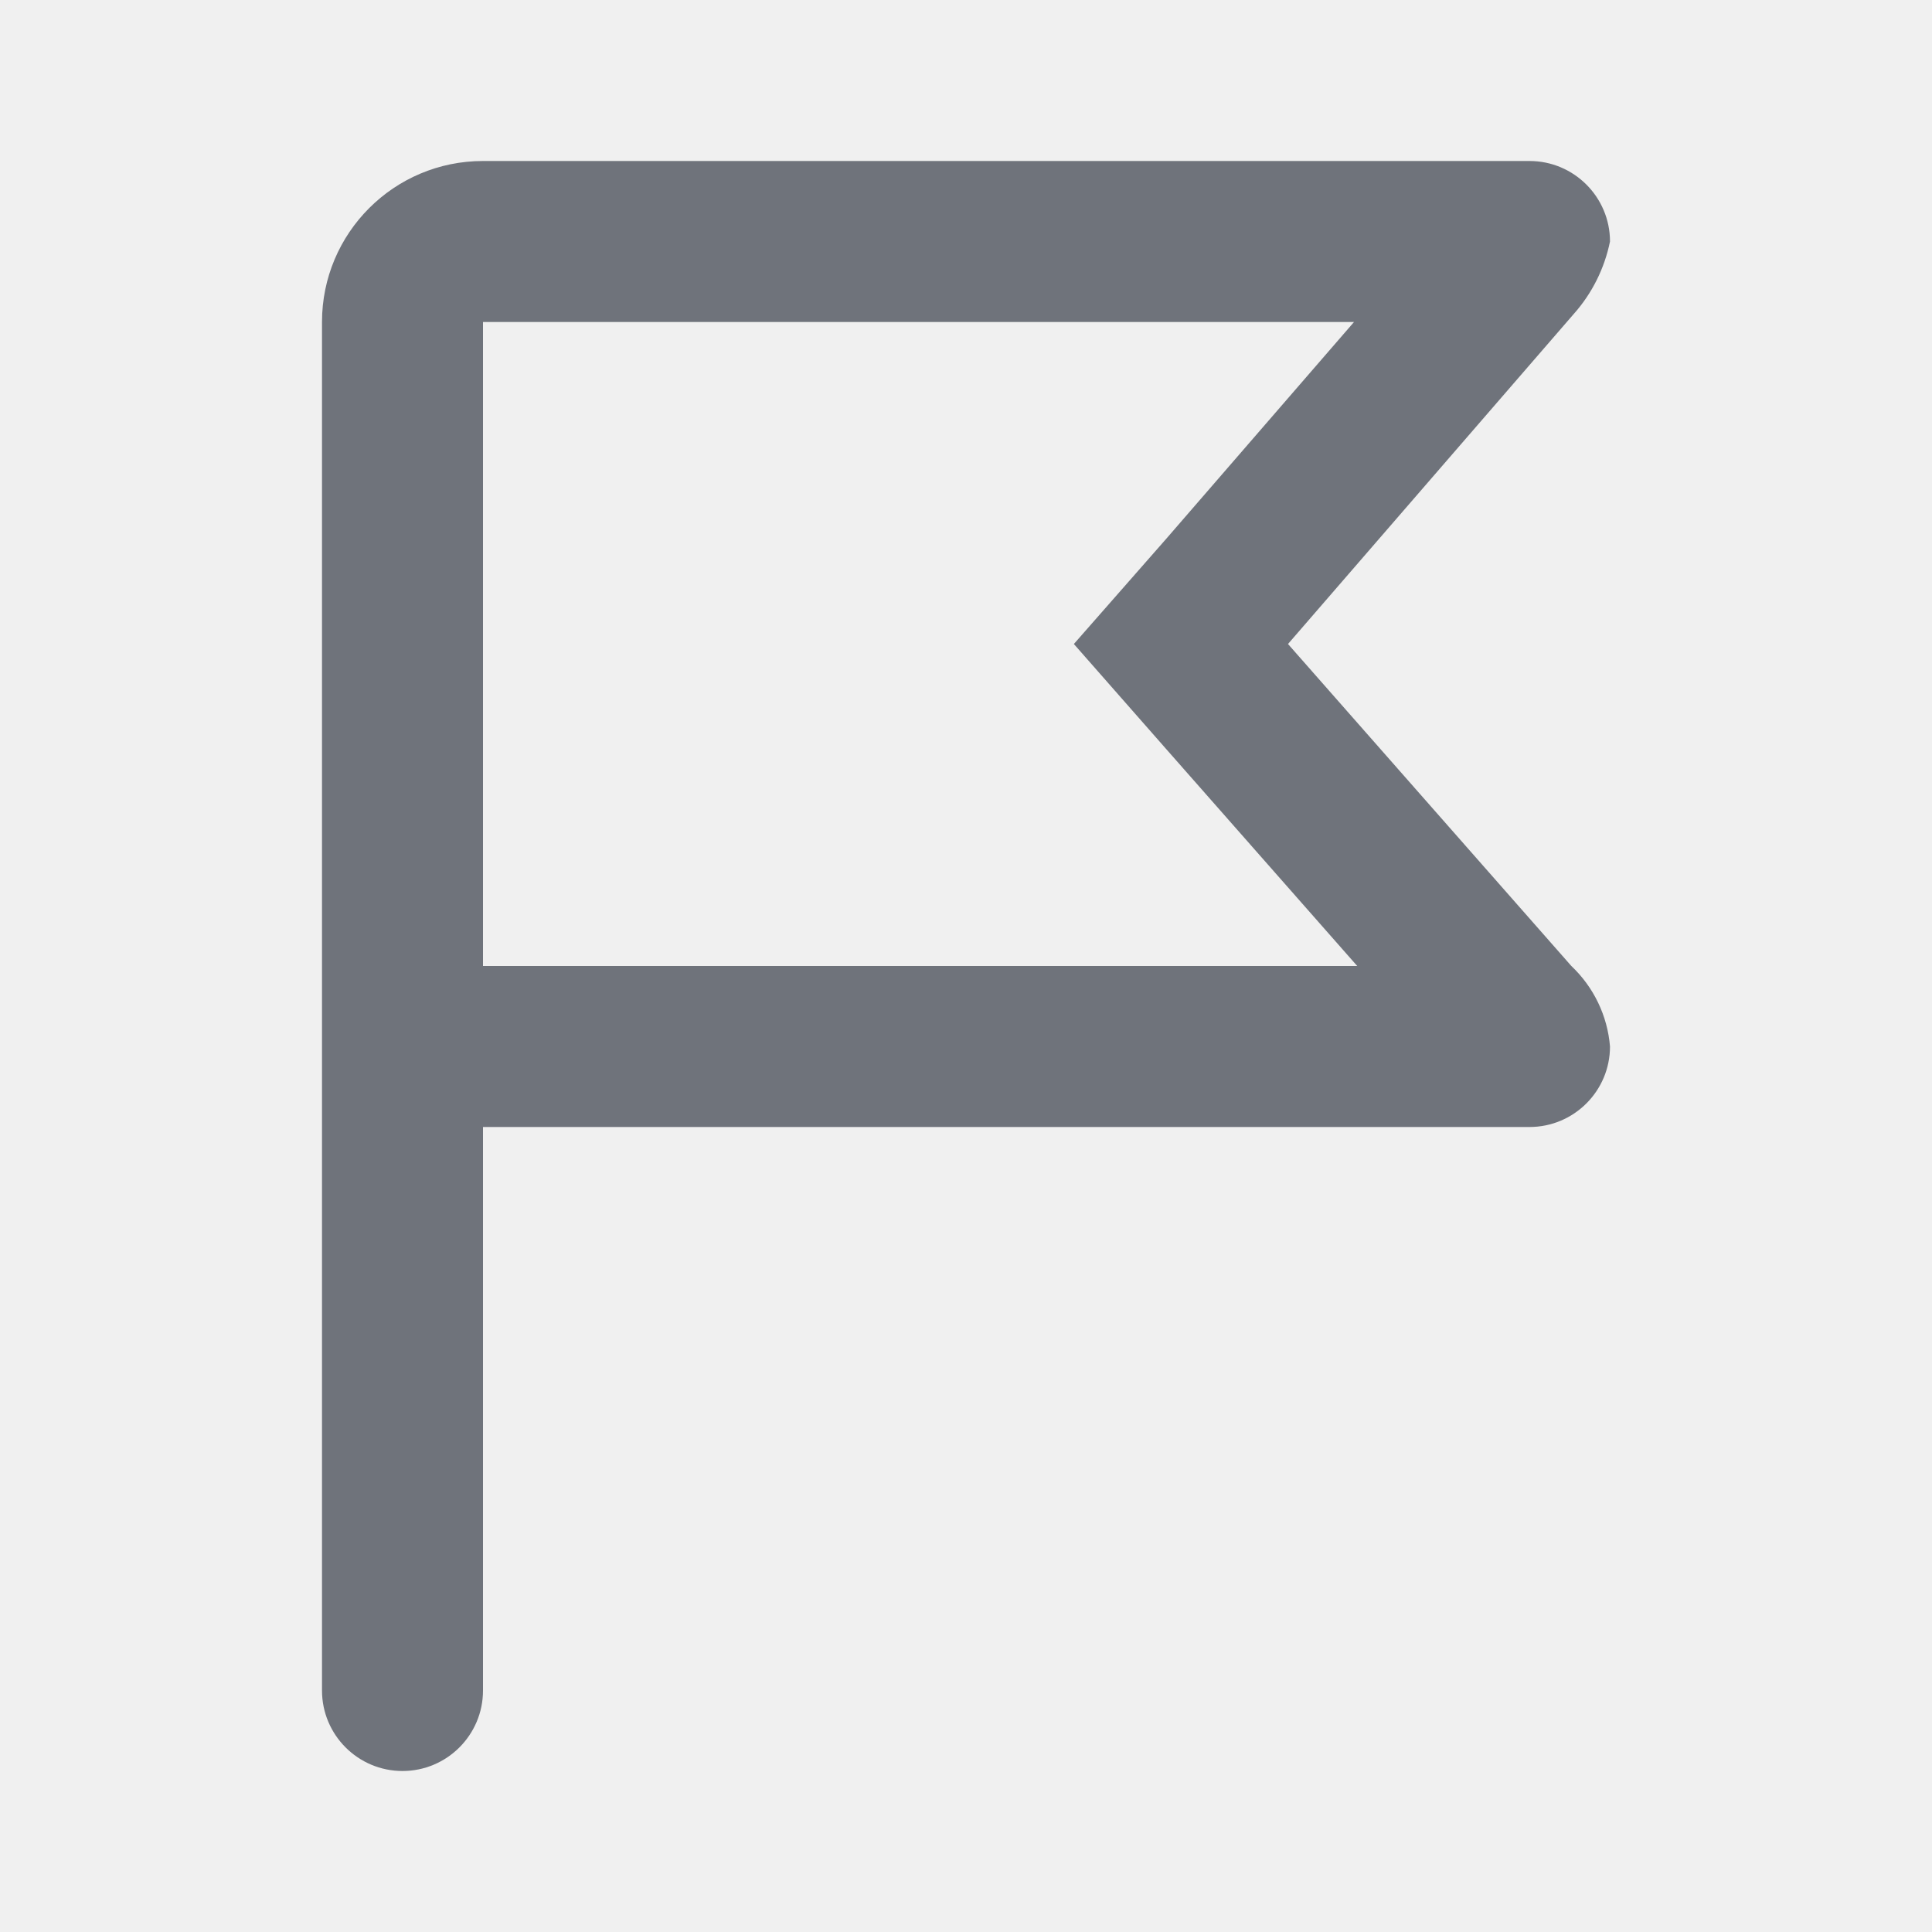
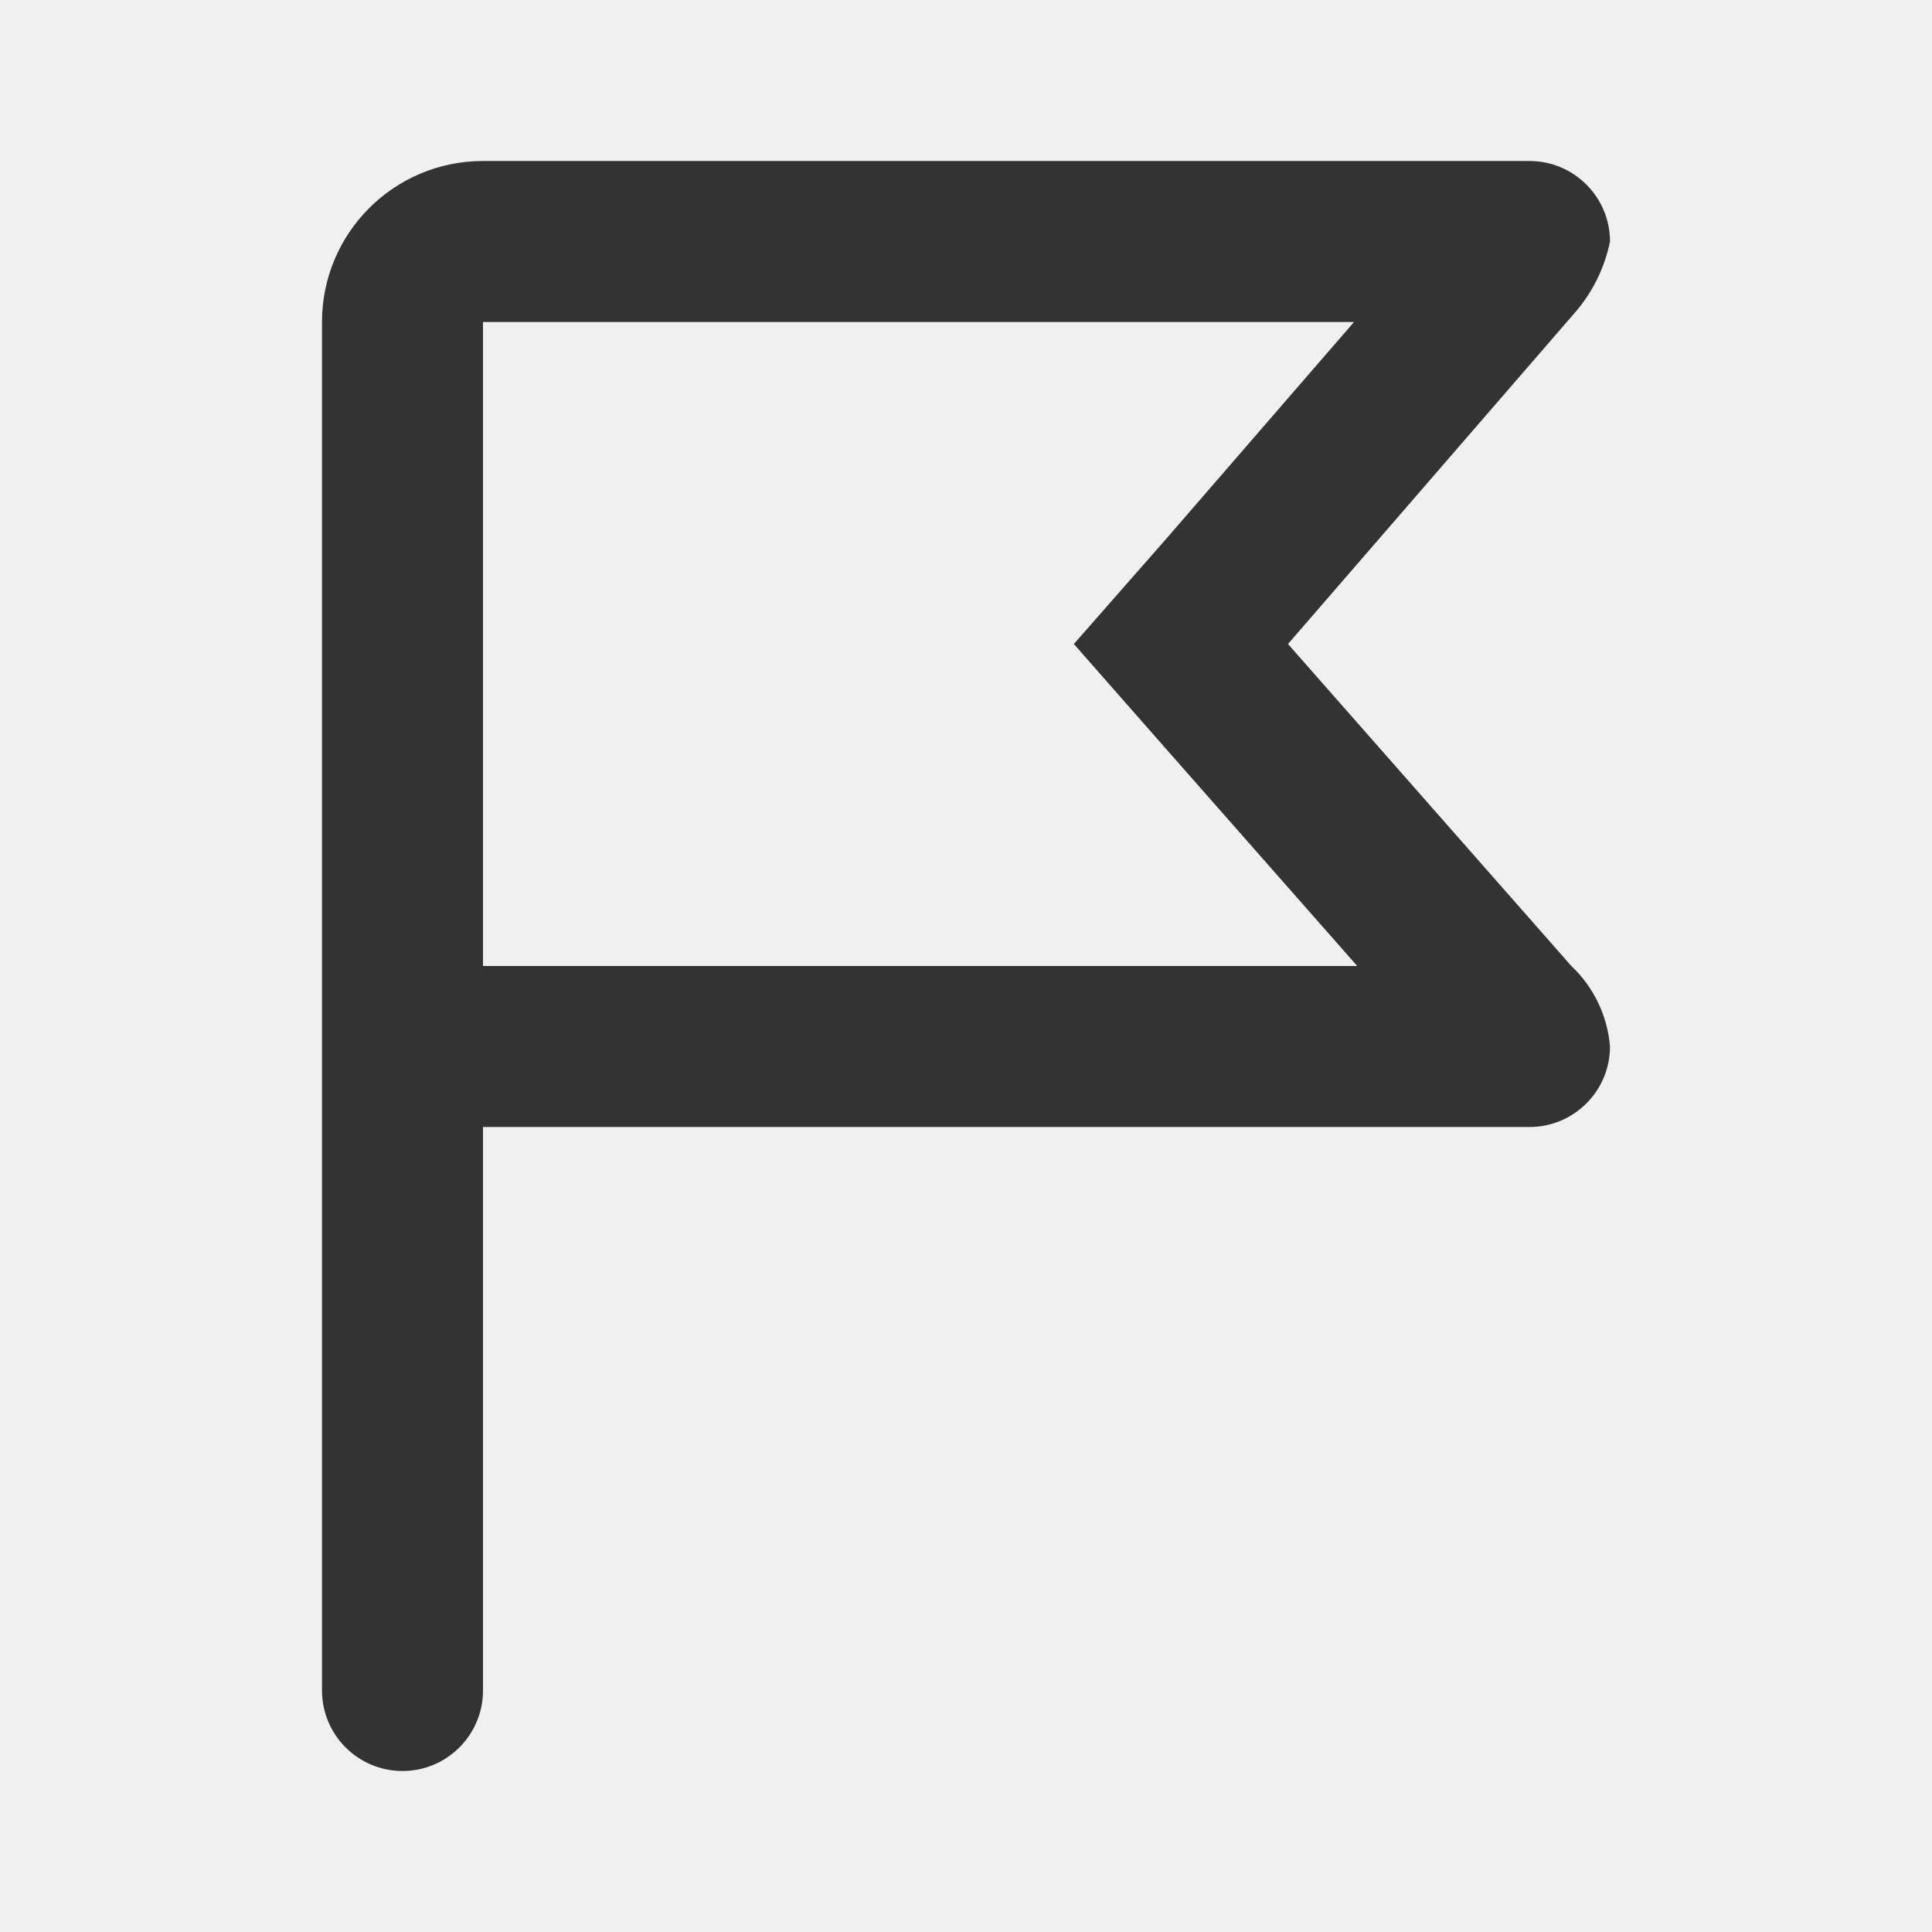
- <svg xmlns="http://www.w3.org/2000/svg" xmlns:xlink="http://www.w3.org/1999/xlink" width="24px" height="24px" viewBox="0 0 24 24" version="1.1">
-   <defs>
-     <path d="M16,8 L19.55,3.9 C19.777,3.645 19.932,3.334 20,3 C20,2.448 19.552,2 19,2 L6,2 C4.895,2 4,2.895 4,4 L4,21 C4,21.552 4.448,22 5,22 C5.552,22 6,21.552 6,21 L6,14 L19,14 C19.552,14 20,13.552 20,13 C19.969,12.619 19.798,12.263 19.52,12 L16,8 Z M6,12 L6,4 L16.82,4 L14.49,6.69 L13.34,8 L14.5,9.32 L16.86,12 L6,12 Z" id="path-1" />
-   </defs>
-   <g id="universal-/-icon-/-action-/-medium-/-ic_report" stroke="none" stroke-width="1" fill="none" fill-rule="evenodd">
-     <mask id="mask-2" fill="white">
-       <use xlink:href="#path-1" />
-     </mask>
-     <use id="ic_report" fill="#6F737B" fill-rule="nonzero" xlink:href="#path-1" />
+ <svg xmlns="http://www.w3.org/2000/svg" width="24px" height="24px" viewBox="0 0 24 24" version="1.1" style="background: #FFFFFF;">
+   <defs />
+   <g id="icon/ic_report" stroke="none" stroke-width="1" fill="none" fill-rule="evenodd">
+     <path d="M16,8 L19.55,3.9 C19.777,3.645 19.932,3.334 20,3 C20,2.448 19.552,2 19,2 L6,2 C4.895,2 4,2.895 4,4 L4,21 C4,21.552 4.448,22 5,22 C5.552,22 6,21.552 6,21 L6,14 L19,14 C19.552,14 20,13.552 20,13 C19.969,12.619 19.798,12.263 19.52,12 L16,8 Z M6,12 L6,4 L16.82,4 L14.49,6.69 L13.34,8 L14.5,9.32 L16.86,12 L6,12 Z" id="ic_report" fill="#333333" fill-rule="nonzero" />
  </g>
</svg>
